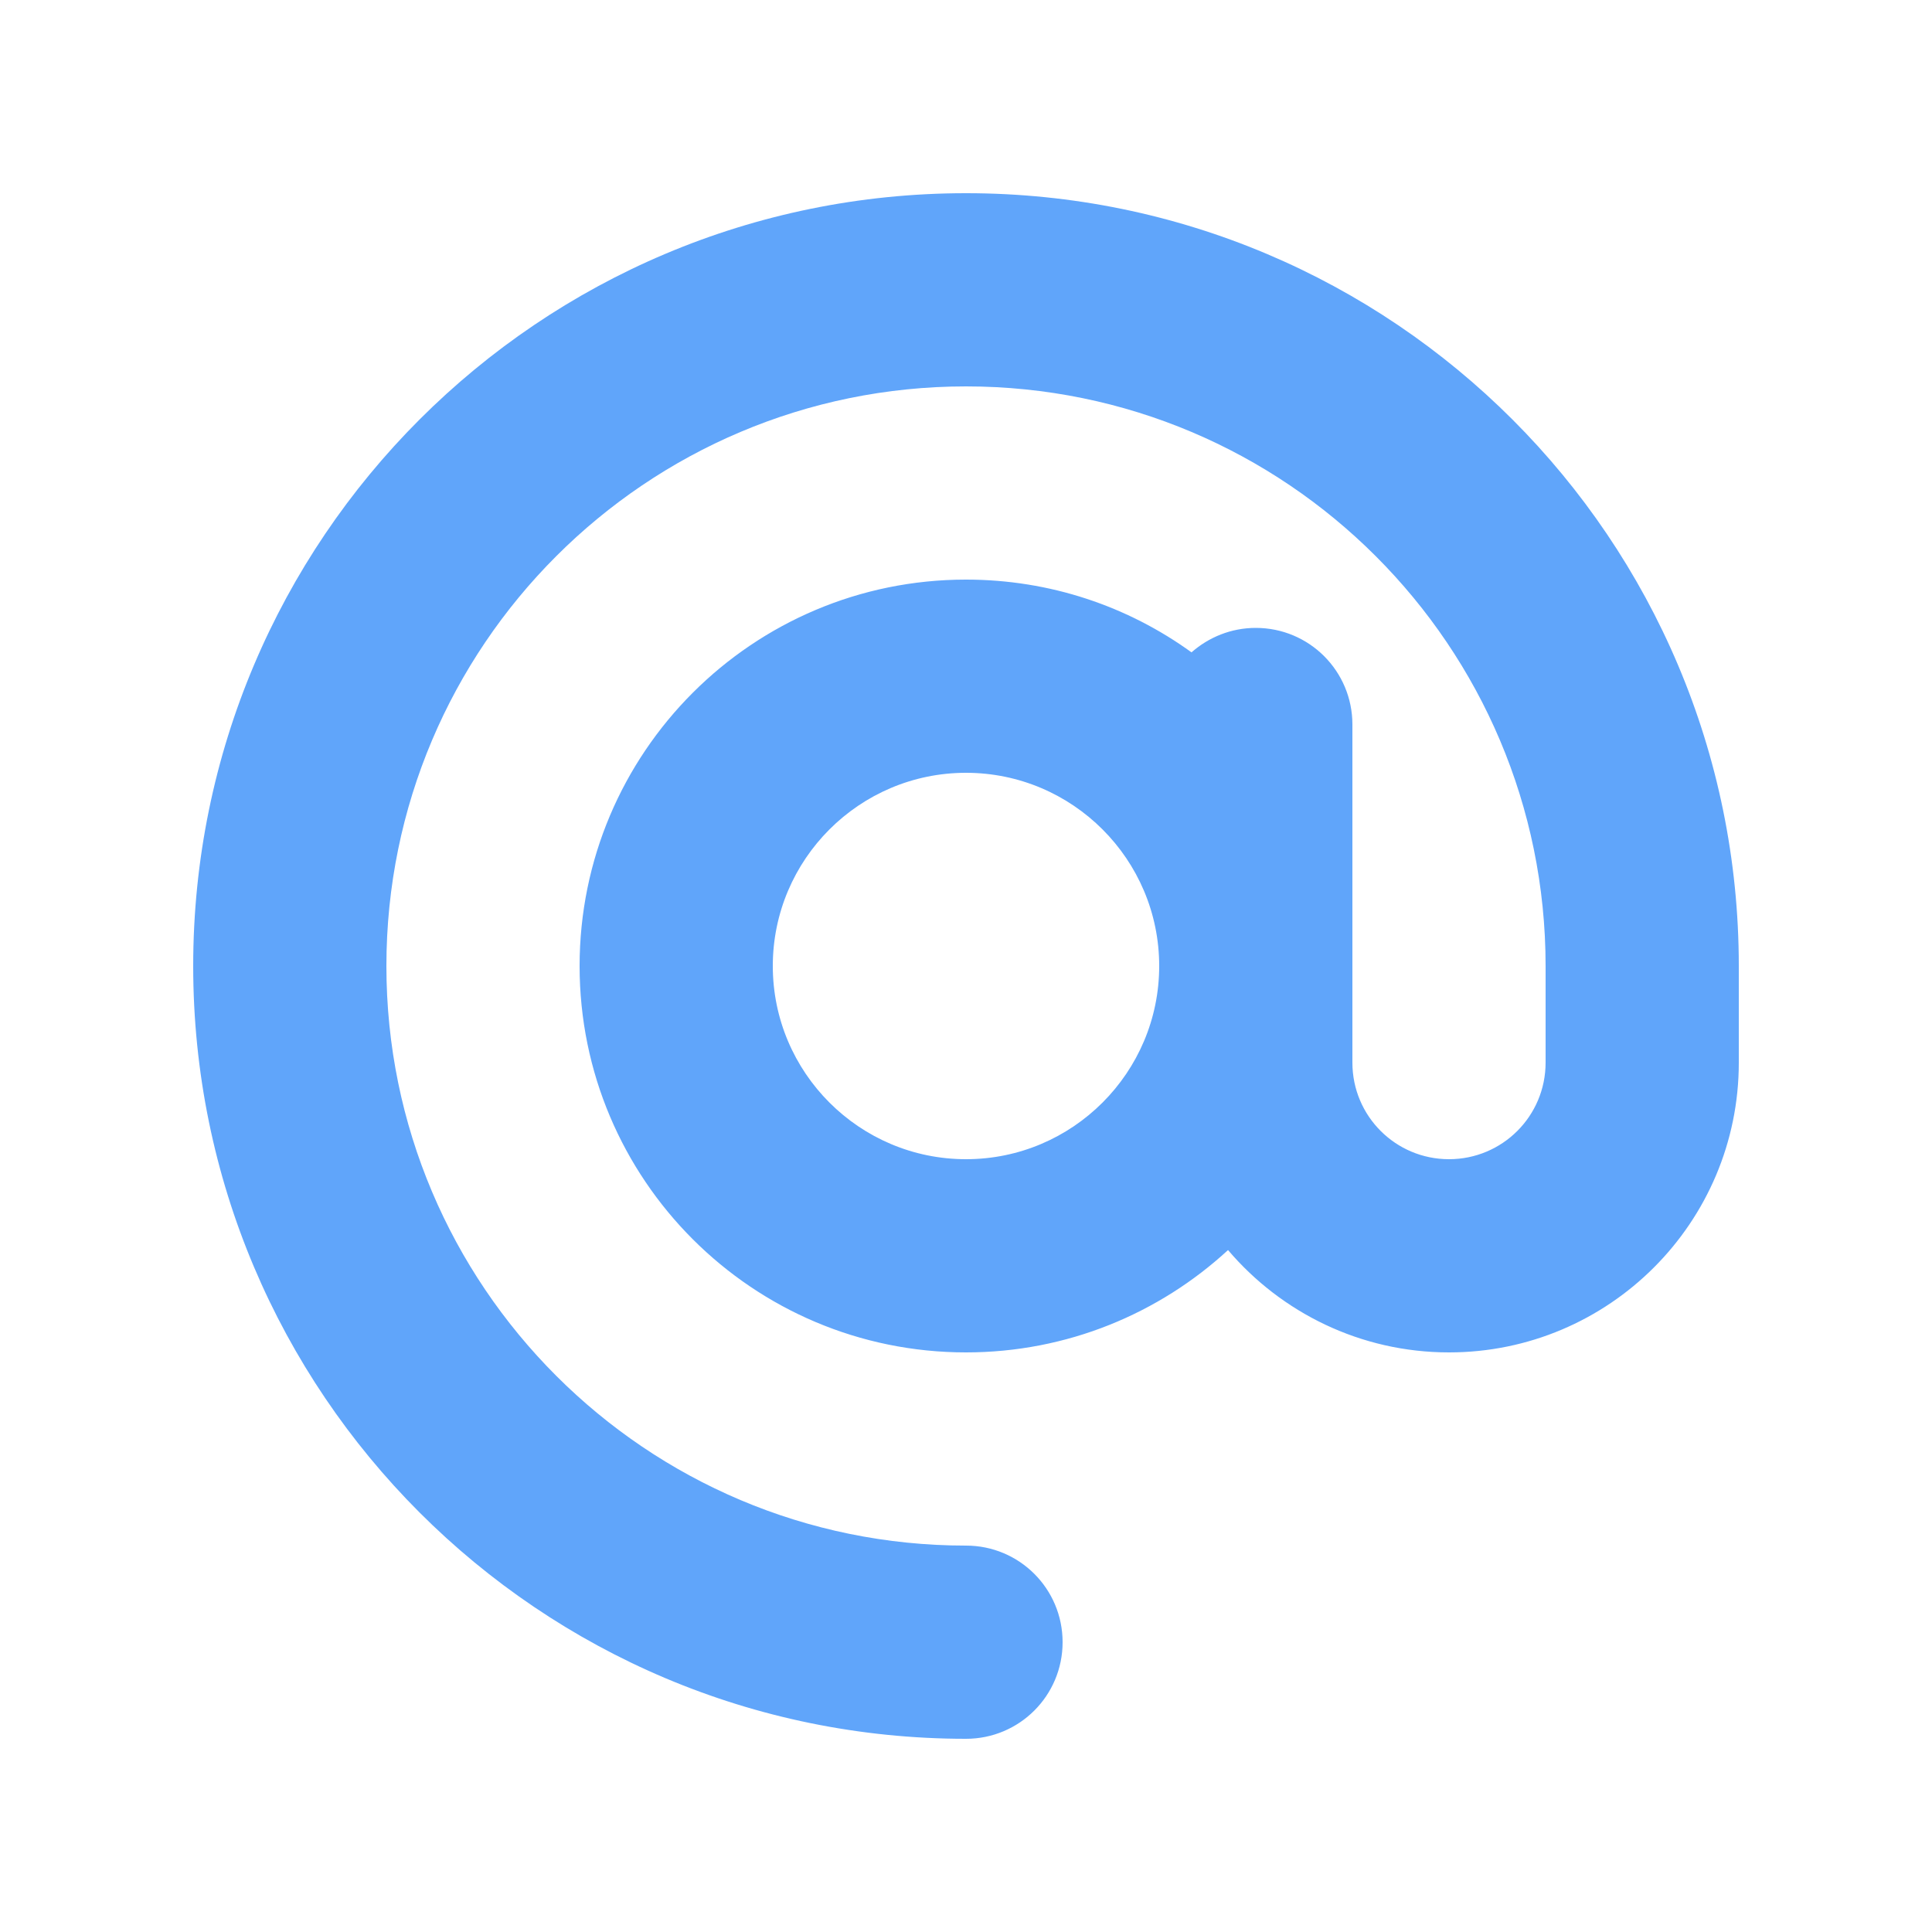
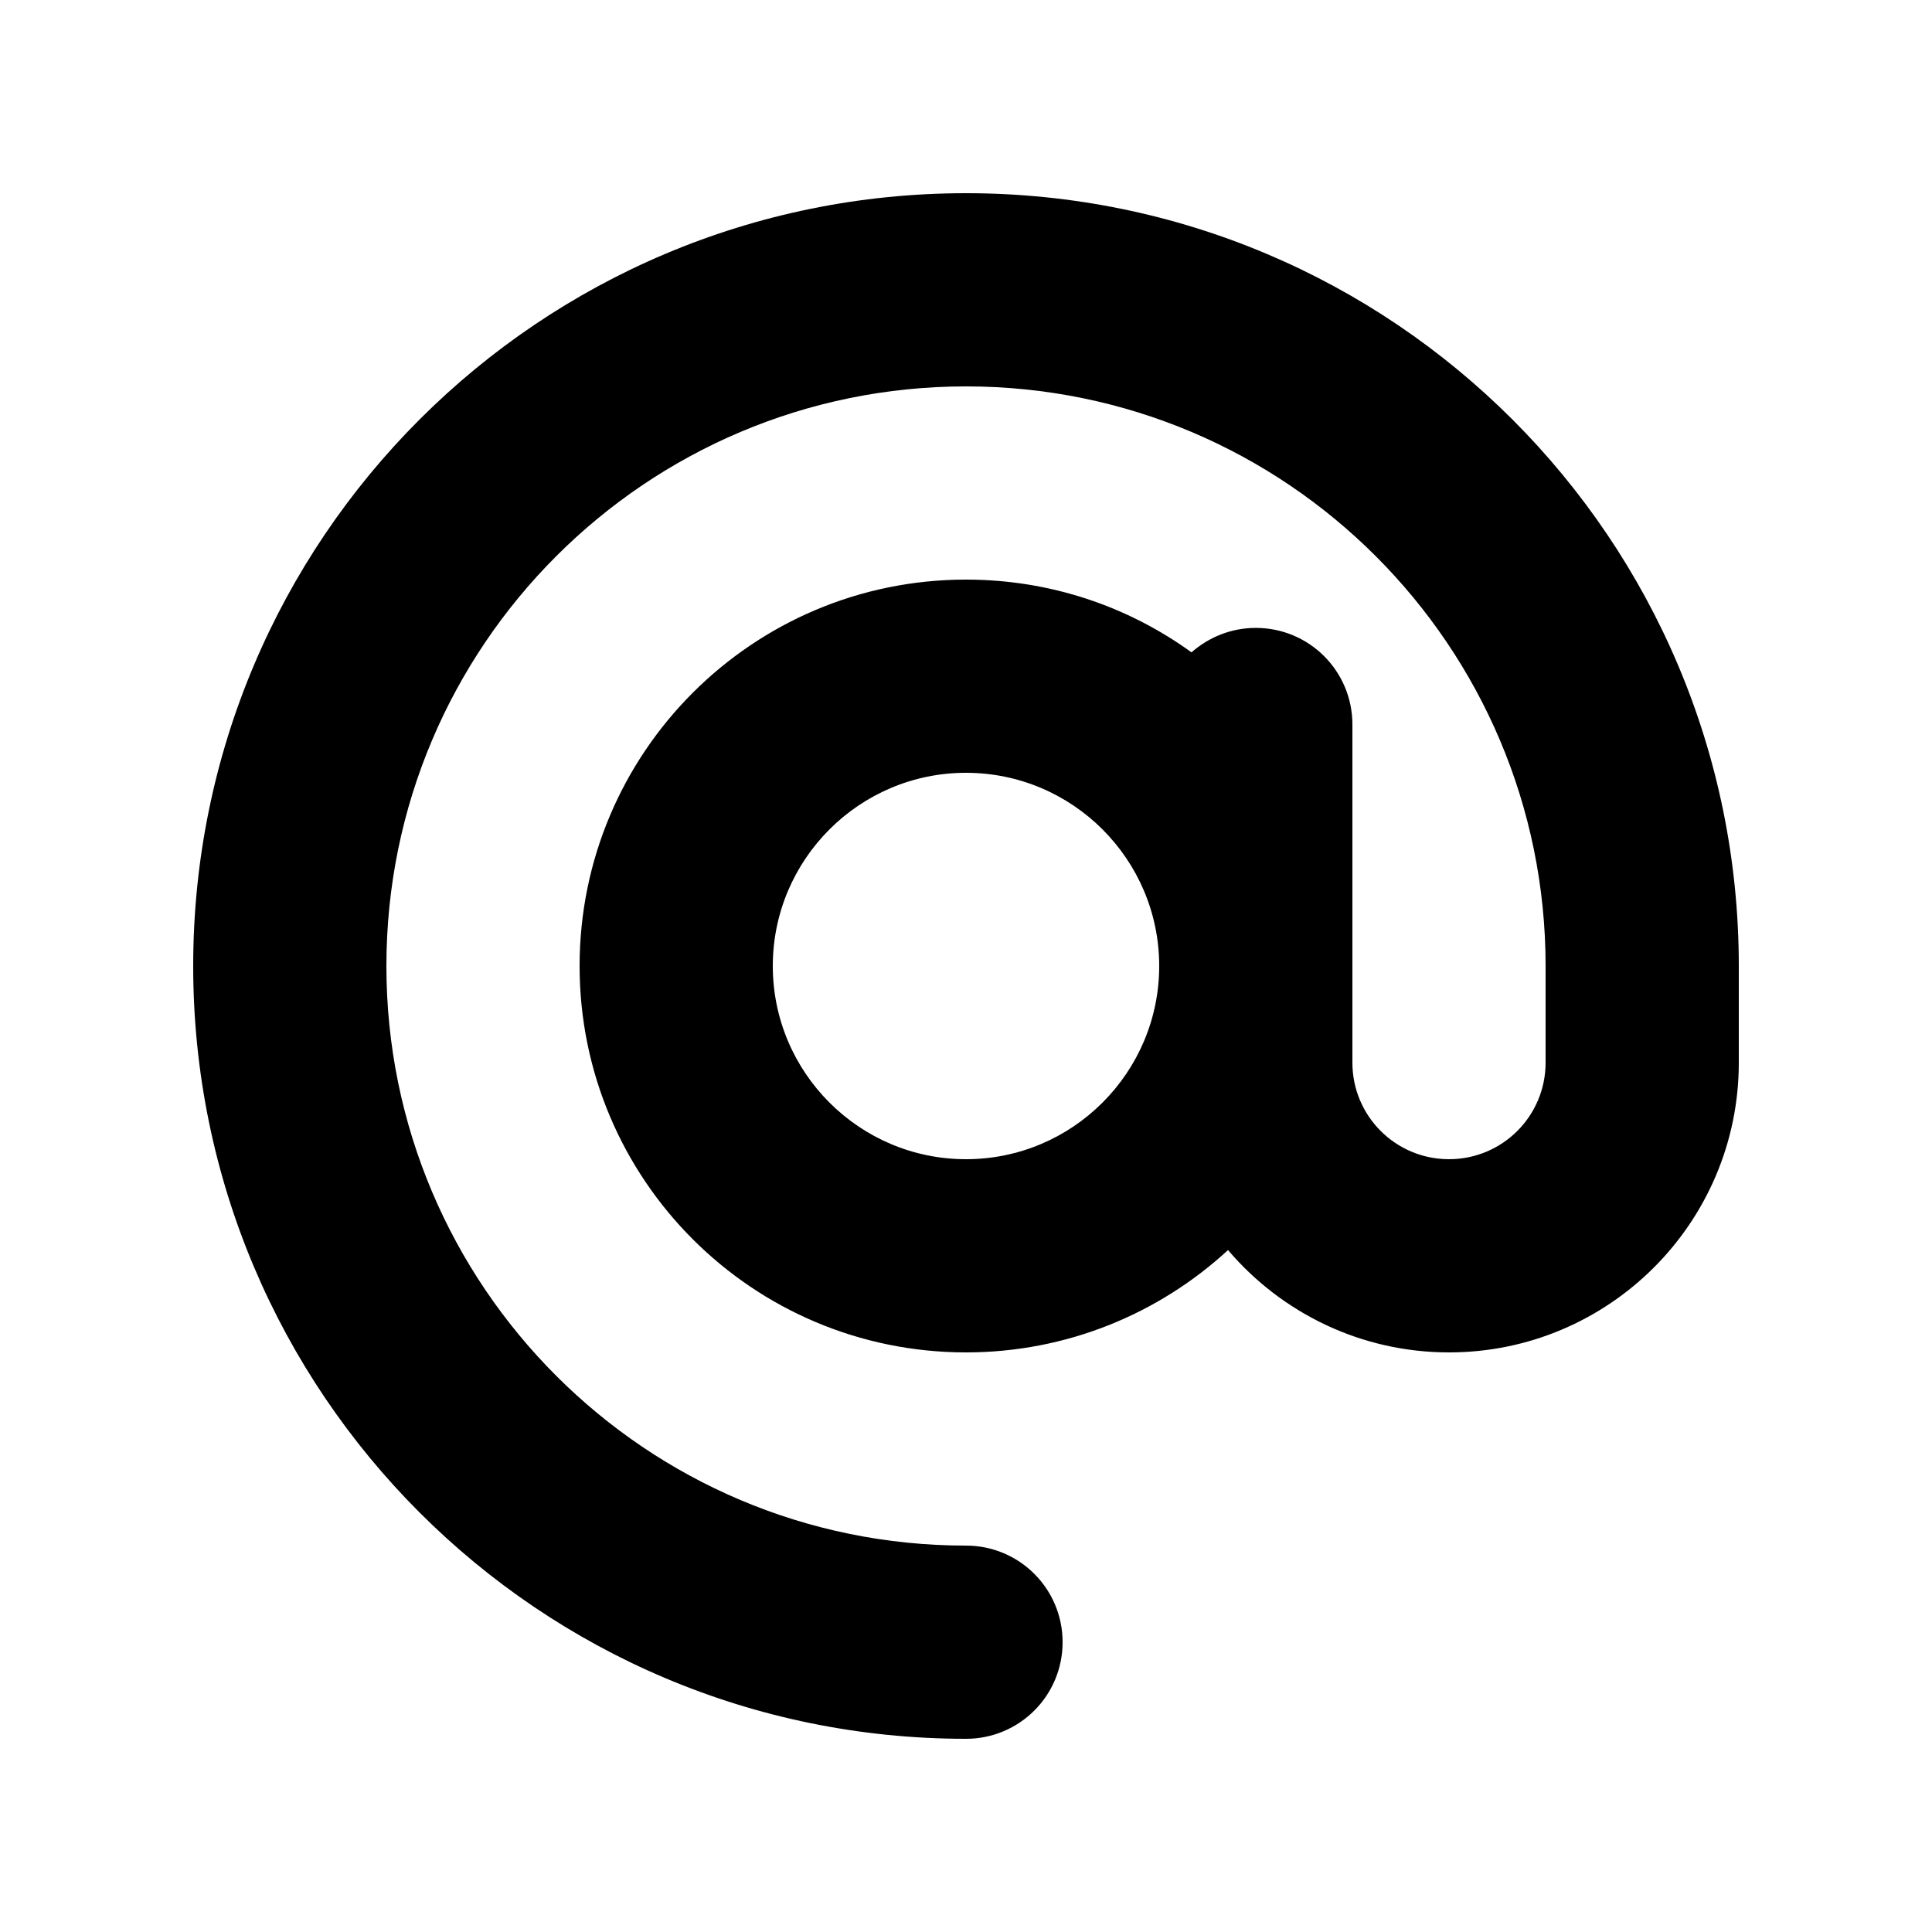
- <svg xmlns="http://www.w3.org/2000/svg" width="24" height="24" fill="#60A5FA" viewBox="0 0 640 640">
+ <svg xmlns="http://www.w3.org/2000/svg" viewBox="0 0 640 640">
  <path d="M320 128C214 128 128 214 128 320C128 426 214 512 320 512C337.7 512 352 526.3 352 544C352 561.7 337.7 576 320 576C178.6 576 64 461.4 64 320C64 178.6 178.6 64 320 64C461.4 64 576 178.6 576 320L576 352C576 405 533 448 480 448C450.7 448 424.4 434.8 406.8 414.1C384 435.1 353.5 448 320 448C249.3 448 192 390.7 192 320C192 249.3 249.3 192 320 192C347.9 192 373.7 200.9 394.7 216.1C400.4 211.1 407.8 208 416 208C433.7 208 448 222.3 448 240L448 352C448 369.7 462.3 384 480 384C497.7 384 512 369.7 512 352L512 320C512 214 426 128 320 128zM384 320C384 284.7 355.3 256 320 256C284.7 256 256 284.7 256 320C256 355.3 284.7 384 320 384C355.3 384 384 355.3 384 320z" />
</svg>
